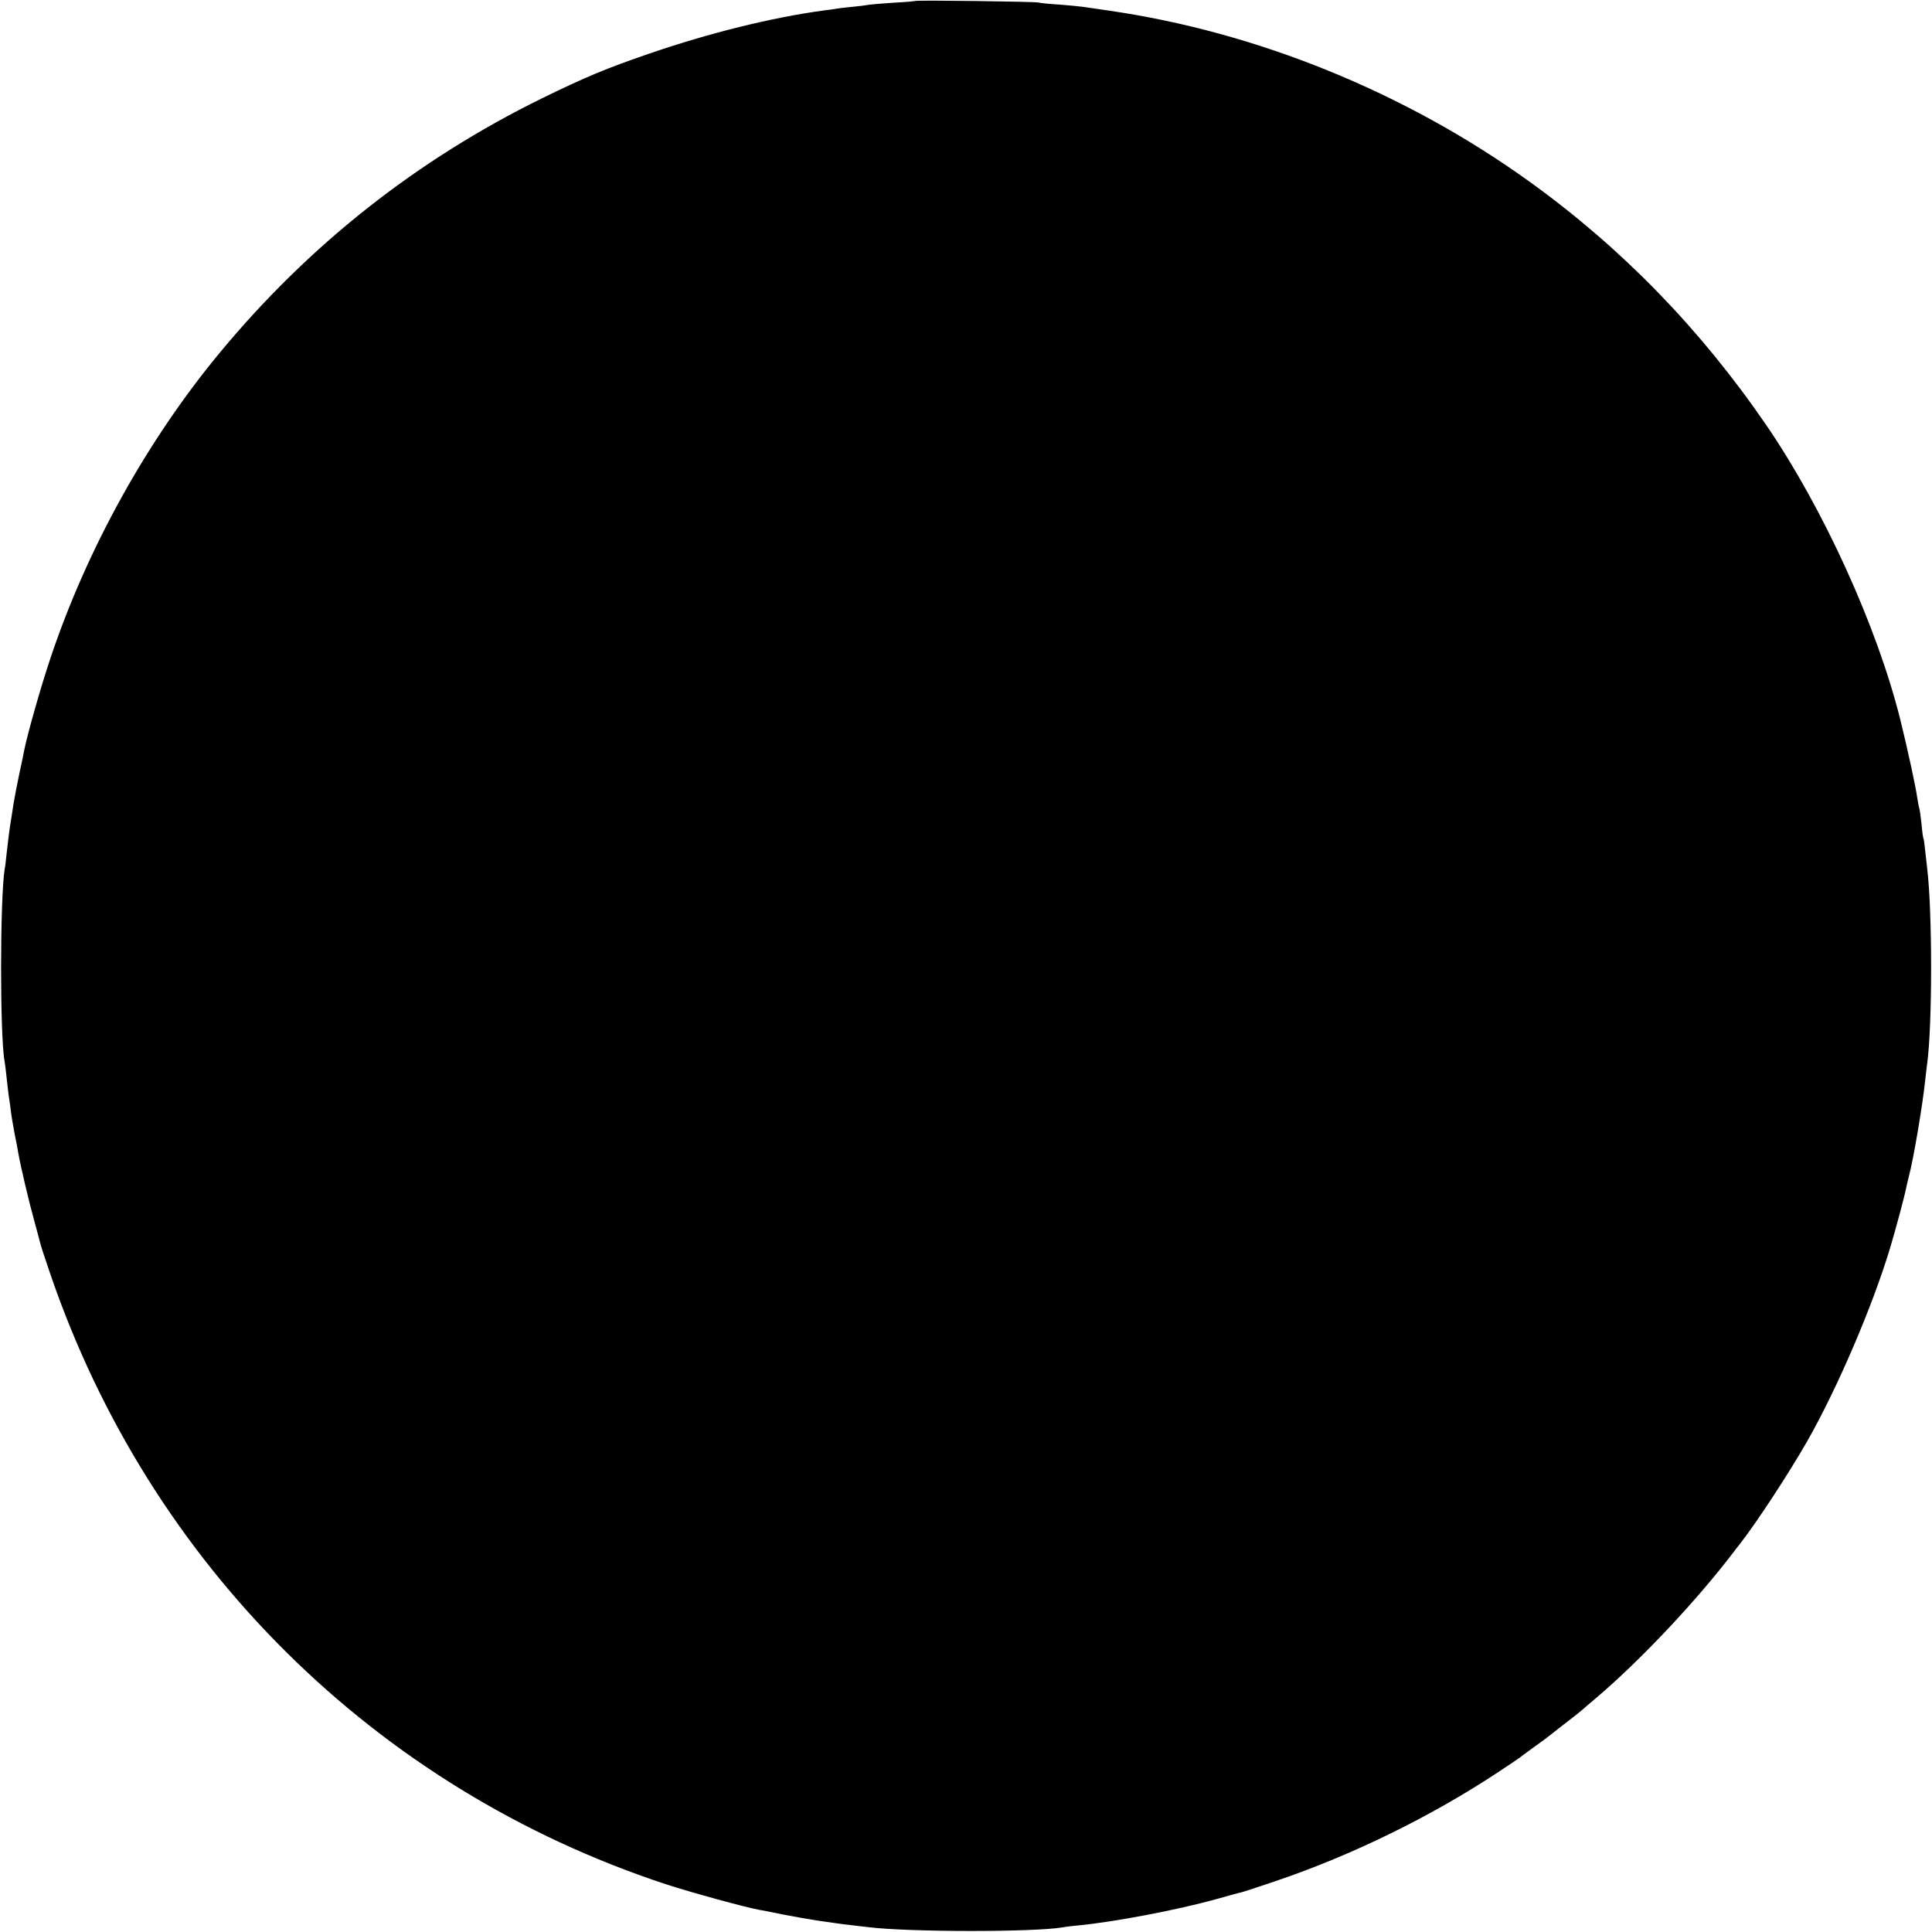
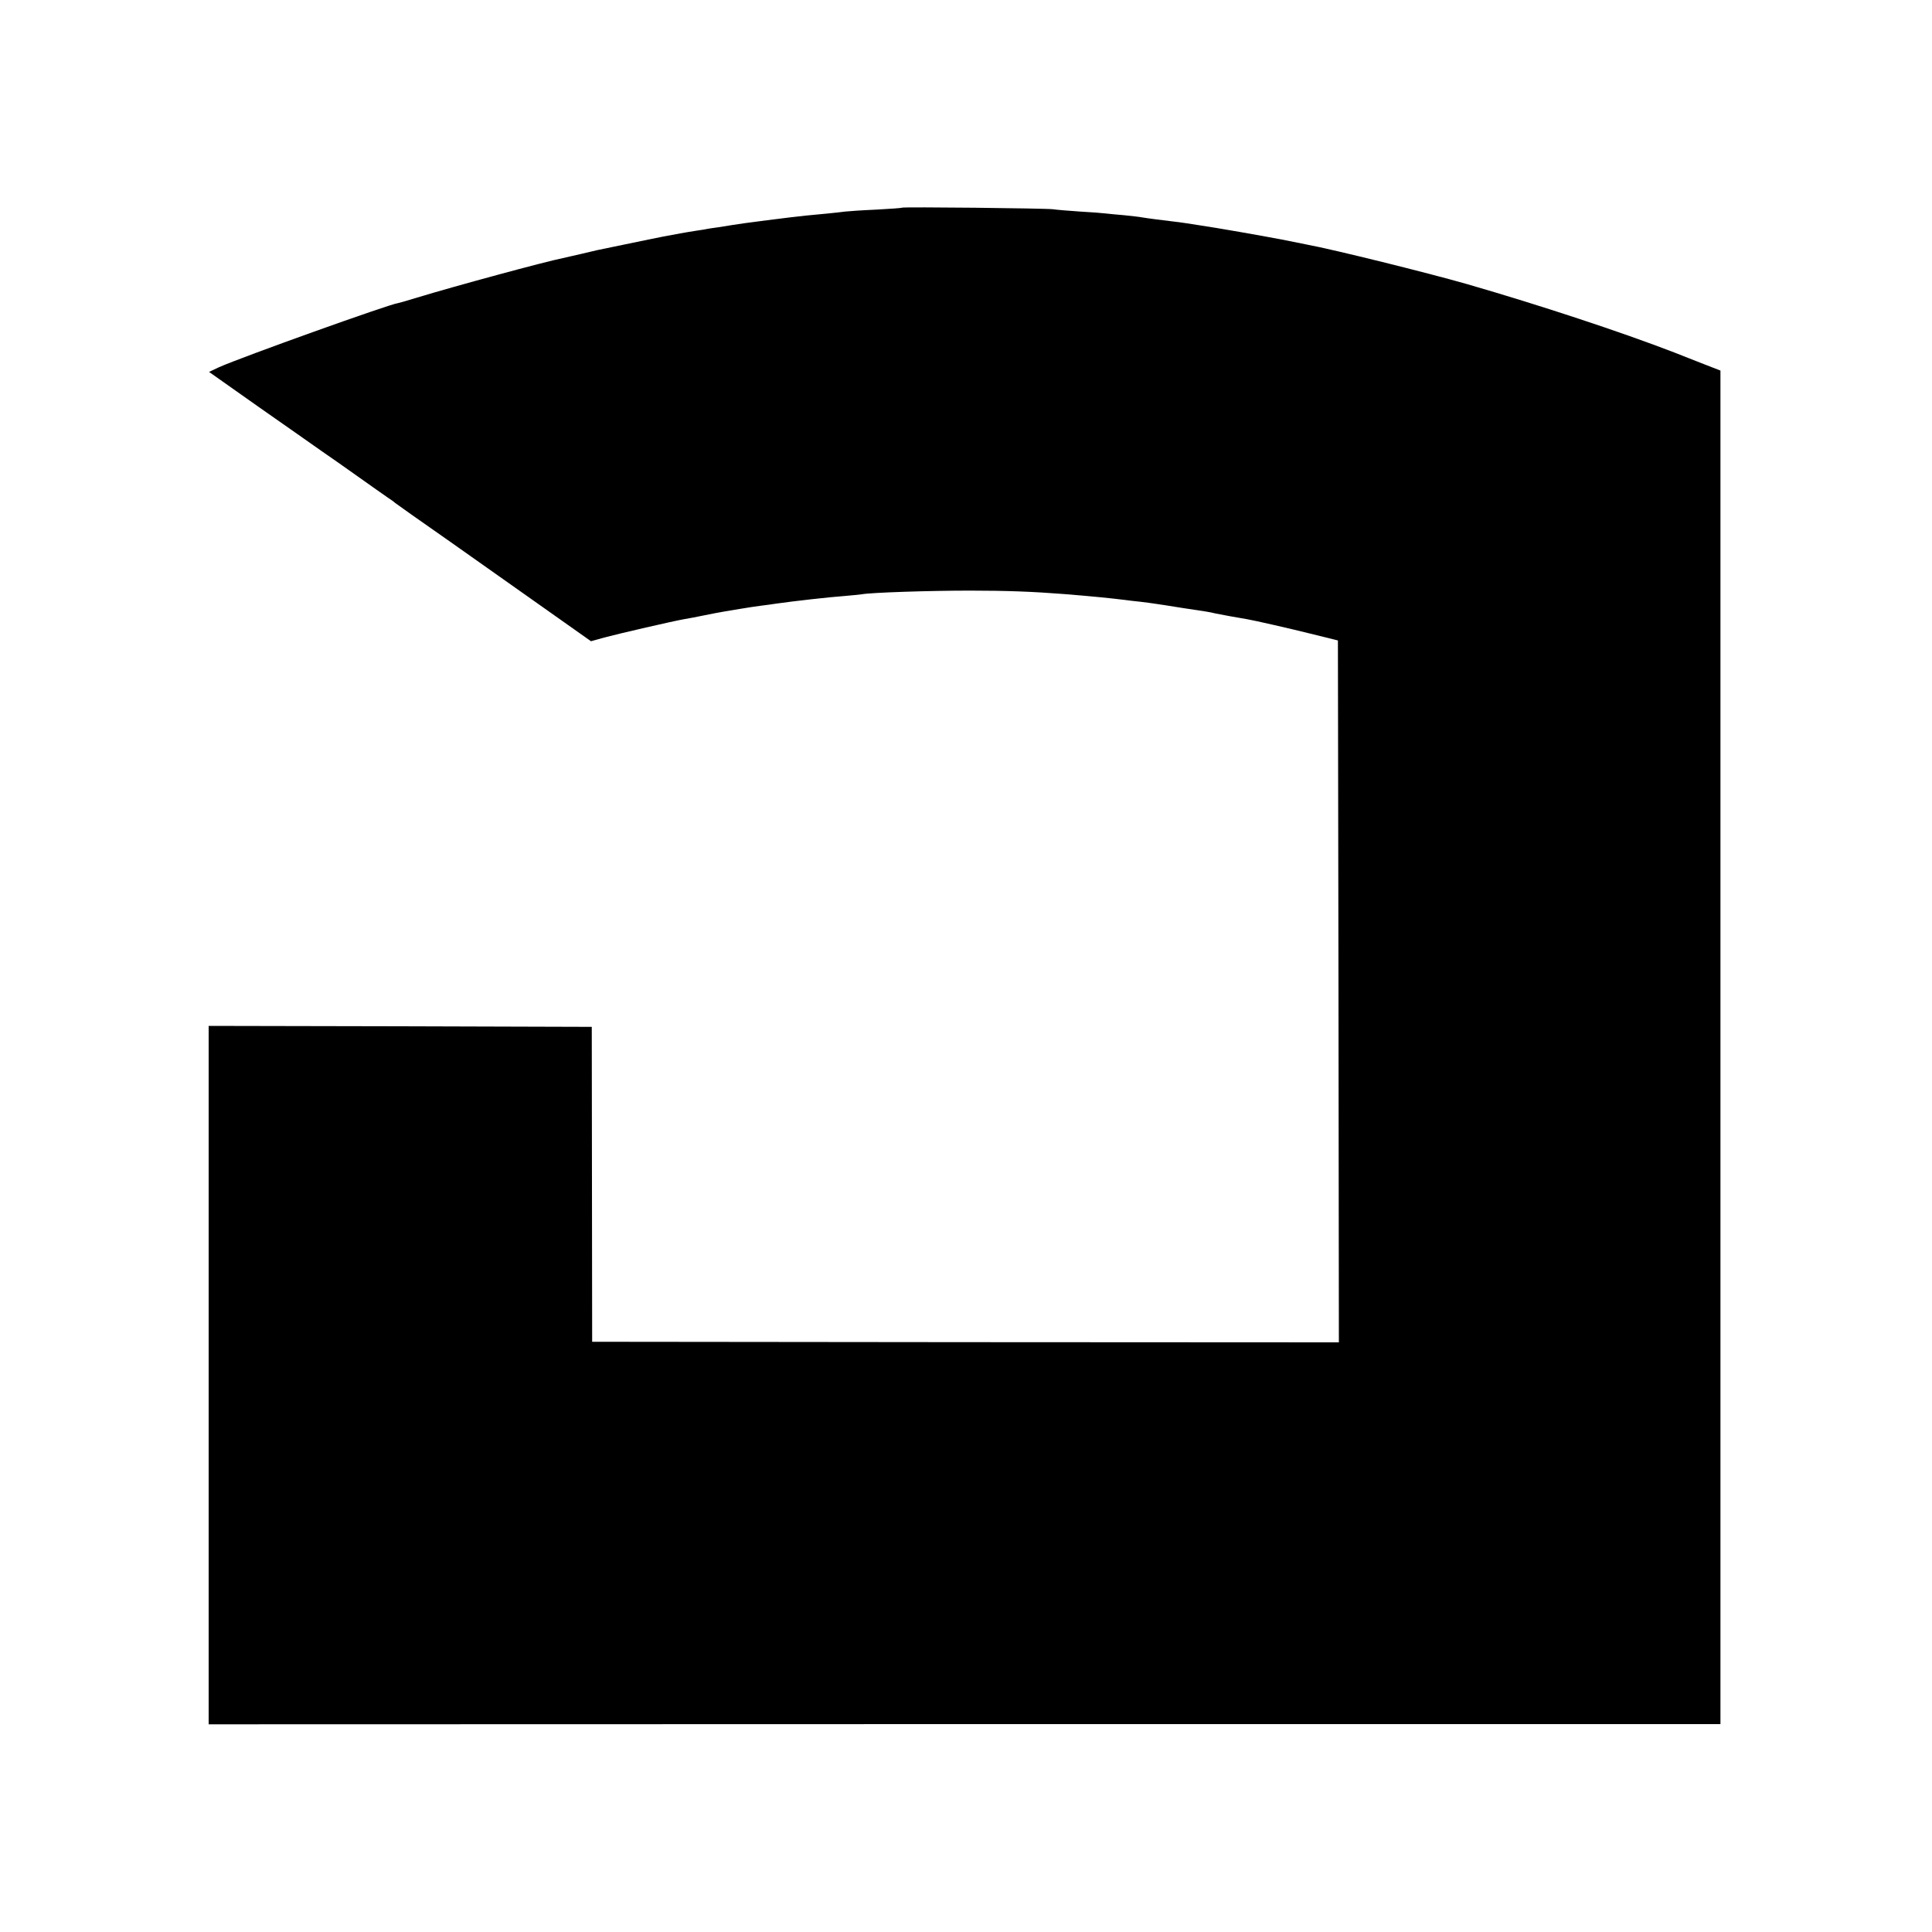
<svg xmlns="http://www.w3.org/2000/svg" version="1.0" width="1000pt" height="1000pt" viewBox="0 0 1000 1000" preserveAspectRatio="xMidYMid meet">
  <g transform="translate(0,1000) scale(0.1,-0.1)" fill="#000000" stroke="none">
-     <path d="M4738 9995 c-2 -1 -52 -6 -113 -9 -60 -4 -119 -9 -130 -11 -11 -2 -47 -7 -80 -10 -33 -3 -69 -7 -80 -9 -11 -2 -42 -7 -70 -10 -268 -36 -594 -117 -900 -222 -228 -78 -335 -123 -560 -233 -647 -318 -1204 -757 -1667 -1316 -377 -455 -689 -1018 -878 -1585 -51 -152 -119 -394 -134 -470 -2 -14 -14 -68 -25 -120 -11 -52 -25 -124 -31 -160 -5 -36 -12 -76 -14 -90 -6 -35 -15 -106 -22 -170 -3 -30 -7 -66 -10 -80 -24 -151 -25 -865 0 -995 2 -11 7 -51 11 -90 4 -38 9 -77 10 -86 2 -9 6 -40 10 -70 3 -30 13 -85 20 -124 8 -38 17 -86 20 -105 11 -64 55 -251 81 -344 14 -50 27 -101 30 -112 2 -12 27 -89 55 -170 515 -1504 1681 -2660 3183 -3156 132 -43 409 -119 484 -133 15 -2 70 -13 122 -24 52 -10 131 -24 175 -31 44 -6 91 -13 105 -15 14 -2 50 -7 80 -10 30 -4 69 -8 85 -10 212 -26 858 -26 1005 -1 14 3 50 7 80 10 181 17 510 79 715 136 61 17 118 33 129 35 10 2 91 29 180 59 396 134 806 335 1156 567 51 34 98 65 104 70 6 5 36 27 66 49 30 22 60 43 65 47 6 5 51 39 100 78 50 38 92 72 95 75 3 3 34 30 70 60 231 196 518 501 712 755 4 6 18 24 31 40 88 112 256 369 351 535 156 274 338 698 429 1000 27 90 75 268 83 310 3 14 9 41 14 60 24 89 71 367 85 500 3 30 8 69 10 85 27 195 27 792 0 1010 -2 17 -6 57 -10 89 -3 32 -7 62 -9 65 -2 3 -7 36 -10 74 -4 37 -9 73 -11 80 -2 6 -7 29 -10 50 -10 70 -50 253 -89 412 -120 482 -399 1094 -694 1525 -342 499 -749 917 -1227 1261 -641 461 -1408 773 -2175 884 -63 9 -125 18 -138 20 -13 2 -65 7 -115 11 -51 3 -101 8 -112 11 -22 5 -631 13 -637 8z" />
+     <path d="M4668 8925 c-2 -2 -61 -6 -133 -10 -71 -3 -143 -8 -160 -10 -16 -2 -57 -7 -90 -10 -33 -3 -85 -8 -115 -11 -63 -6 -345 -42 -375 -48 -11 -2 -45 -7 -75 -12 -30 -4 -57 -8 -60 -9 -3 -1 -27 -5 -55 -9 -59 -9 -106 -18 -175 -31 -14 -3 -38 -8 -55 -11 -16 -3 -84 -17 -150 -31 -66 -14 -127 -26 -135 -28 -8 -2 -46 -11 -85 -20 -38 -9 -80 -18 -92 -21 -91 -18 -563 -146 -753 -204 -52 -16 -97 -29 -100 -29 -35 -2 -809 -279 -927 -332 l-51 -24 255 -180 c141 -99 289 -202 328 -230 40 -27 126 -88 191 -134 66 -47 133 -94 149 -105 17 -11 35 -24 40 -29 9 -7 113 -81 295 -208 112 -79 398 -281 562 -397 l157 -111 68 19 c78 21 361 86 413 95 19 3 67 12 105 20 39 8 86 17 105 20 19 3 60 10 90 15 30 5 75 12 100 15 25 3 61 8 80 11 83 12 277 34 350 39 36 3 76 7 90 9 48 9 347 19 560 19 188 0 324 -5 490 -18 149 -12 236 -21 310 -30 19 -3 58 -7 85 -10 28 -3 61 -8 75 -10 14 -2 75 -11 135 -21 132 -20 143 -21 175 -29 23 -5 116 -22 165 -30 36 -6 217 -47 345 -79 l125 -31 3 -1817 2 -1816 -1932 1 -1933 2 -1 815 -1 815 -991 3 -992 2 0 -1807 0 -1808 3912 1 3913 0 0 3503 0 3503 -85 33 c-47 18 -116 46 -155 61 -275 106 -693 244 -1070 353 -202 58 -694 180 -830 205 -11 2 -69 14 -130 26 -103 20 -344 62 -427 74 -21 3 -53 8 -71 11 -19 3 -49 7 -68 9 -50 6 -130 16 -159 21 -14 3 -55 7 -91 11 -36 3 -79 7 -95 9 -16 2 -76 7 -134 10 -58 4 -121 9 -140 12 -39 5 -777 13 -782 8z" />
  </g>
</svg>
